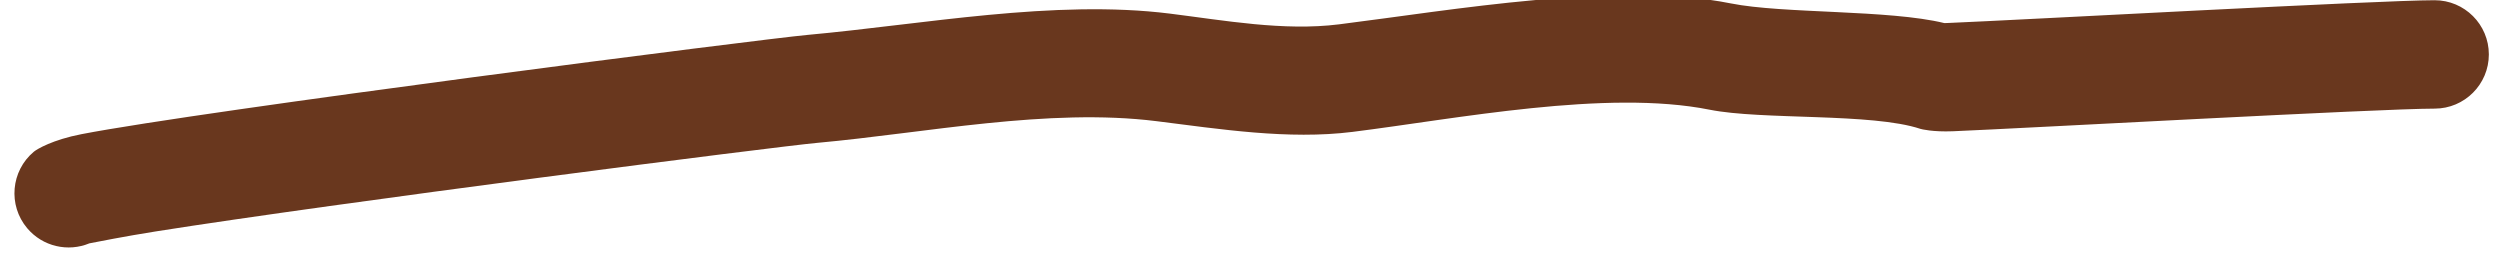
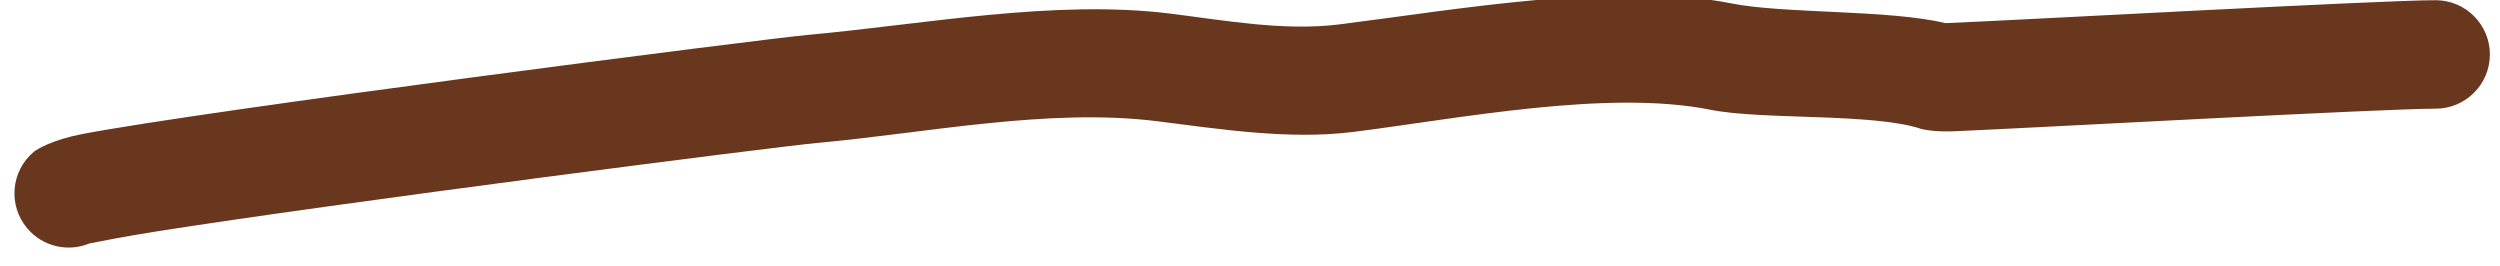
- <svg xmlns="http://www.w3.org/2000/svg" width="100%" height="100%" viewBox="0 0 2005 213" version="1.1" xml:space="preserve" style="fill-rule:evenodd;clip-rule:evenodd;stroke-linejoin:round;stroke-miterlimit:2;">
-   <path d="M71.684,195.166c5.132,-1.023 29.096,-5.736 52.907,-9.508c145.782,-23.091 498.014,-68.102 531.066,-71.107c86.374,-7.852 184.984,-28.23 271.853,-17.372c50.601,6.325 105.735,15.03 157.11,8.608c83.296,-10.412 203.767,-34.351 286.453,-17.813c42.031,8.406 130.356,2.457 169.124,15.38c0.726,0.242 9.916,2.585 26.102,1.913c58.496,-2.428 342.544,-18.153 386.293,-18.153c23.988,0 43.464,-19.476 43.464,-43.465c0,-23.988 -19.476,-43.464 -43.464,-43.464c-44.157,-0 -330.857,15.777 -389.898,18.227l-3.284,0.115c-44.391,-10.866 -129.398,-7.416 -171.288,-15.794c-90.674,-18.135 -222.942,5.378 -314.284,16.796c-44.347,5.543 -91.867,-3.148 -135.546,-8.608c-92.799,-11.6 -198.234,8.67 -290.506,17.058c-37.663,3.424 -484.499,60.686 -582.446,79.624c-23.013,4.449 -35.658,11.944 -38.256,14.127c-18.367,15.43 -20.752,42.87 -5.322,61.237c12.497,14.876 32.872,19.268 49.922,12.199Z" style="fill:#69371e;" />
+ <svg xmlns="http://www.w3.org/2000/svg" width="100%" height="100%" viewBox="0 0 481 51" version="1.1" xml:space="preserve" style="fill-rule:evenodd;clip-rule:evenodd;stroke-linejoin:round;stroke-miterlimit:2;">
+   <g transform="matrix(1,0,0,1,226,-6373)">
+     <g transform="matrix(1,0,0,1,-638.525,690.98)">
+       <path d="M429.729,5728.86C430.961,5728.61 436.712,5727.48 442.427,5726.58C477.414,5721.04 561.95,5710.23 569.882,5709.51C590.612,5707.63 614.279,5702.74 635.127,5705.34C647.272,5706.86 660.504,5708.95 672.834,5707.41C692.825,5704.91 721.738,5699.16 741.582,5703.13C751.67,5705.15 772.868,5703.72 782.172,5706.82C782.346,5706.88 784.552,5707.44 788.437,5707.28C802.476,5706.7 870.647,5702.93 881.147,5702.93C886.904,5702.93 891.578,5698.25 891.578,5692.5C891.578,5686.74 886.904,5682.06 881.147,5682.06C870.549,5682.06 801.741,5685.85 787.571,5686.44L786.783,5686.47C776.129,5683.86 755.728,5684.69 745.674,5682.68C723.912,5678.32 692.168,5683.97 670.246,5686.71C659.603,5688.04 648.198,5685.95 637.715,5684.64C615.443,5681.86 590.139,5686.72 567.994,5688.73C558.954,5689.56 451.714,5703.3 428.206,5707.84C422.683,5708.91 419.649,5710.71 419.025,5711.23C414.617,5714.94 414.044,5721.52 417.748,5725.93C420.747,5729.5 425.637,5730.56 429.729,5728.86Z" style="fill:rgb(105,55,30);" />
+     </g>
+   </g>
</svg>
